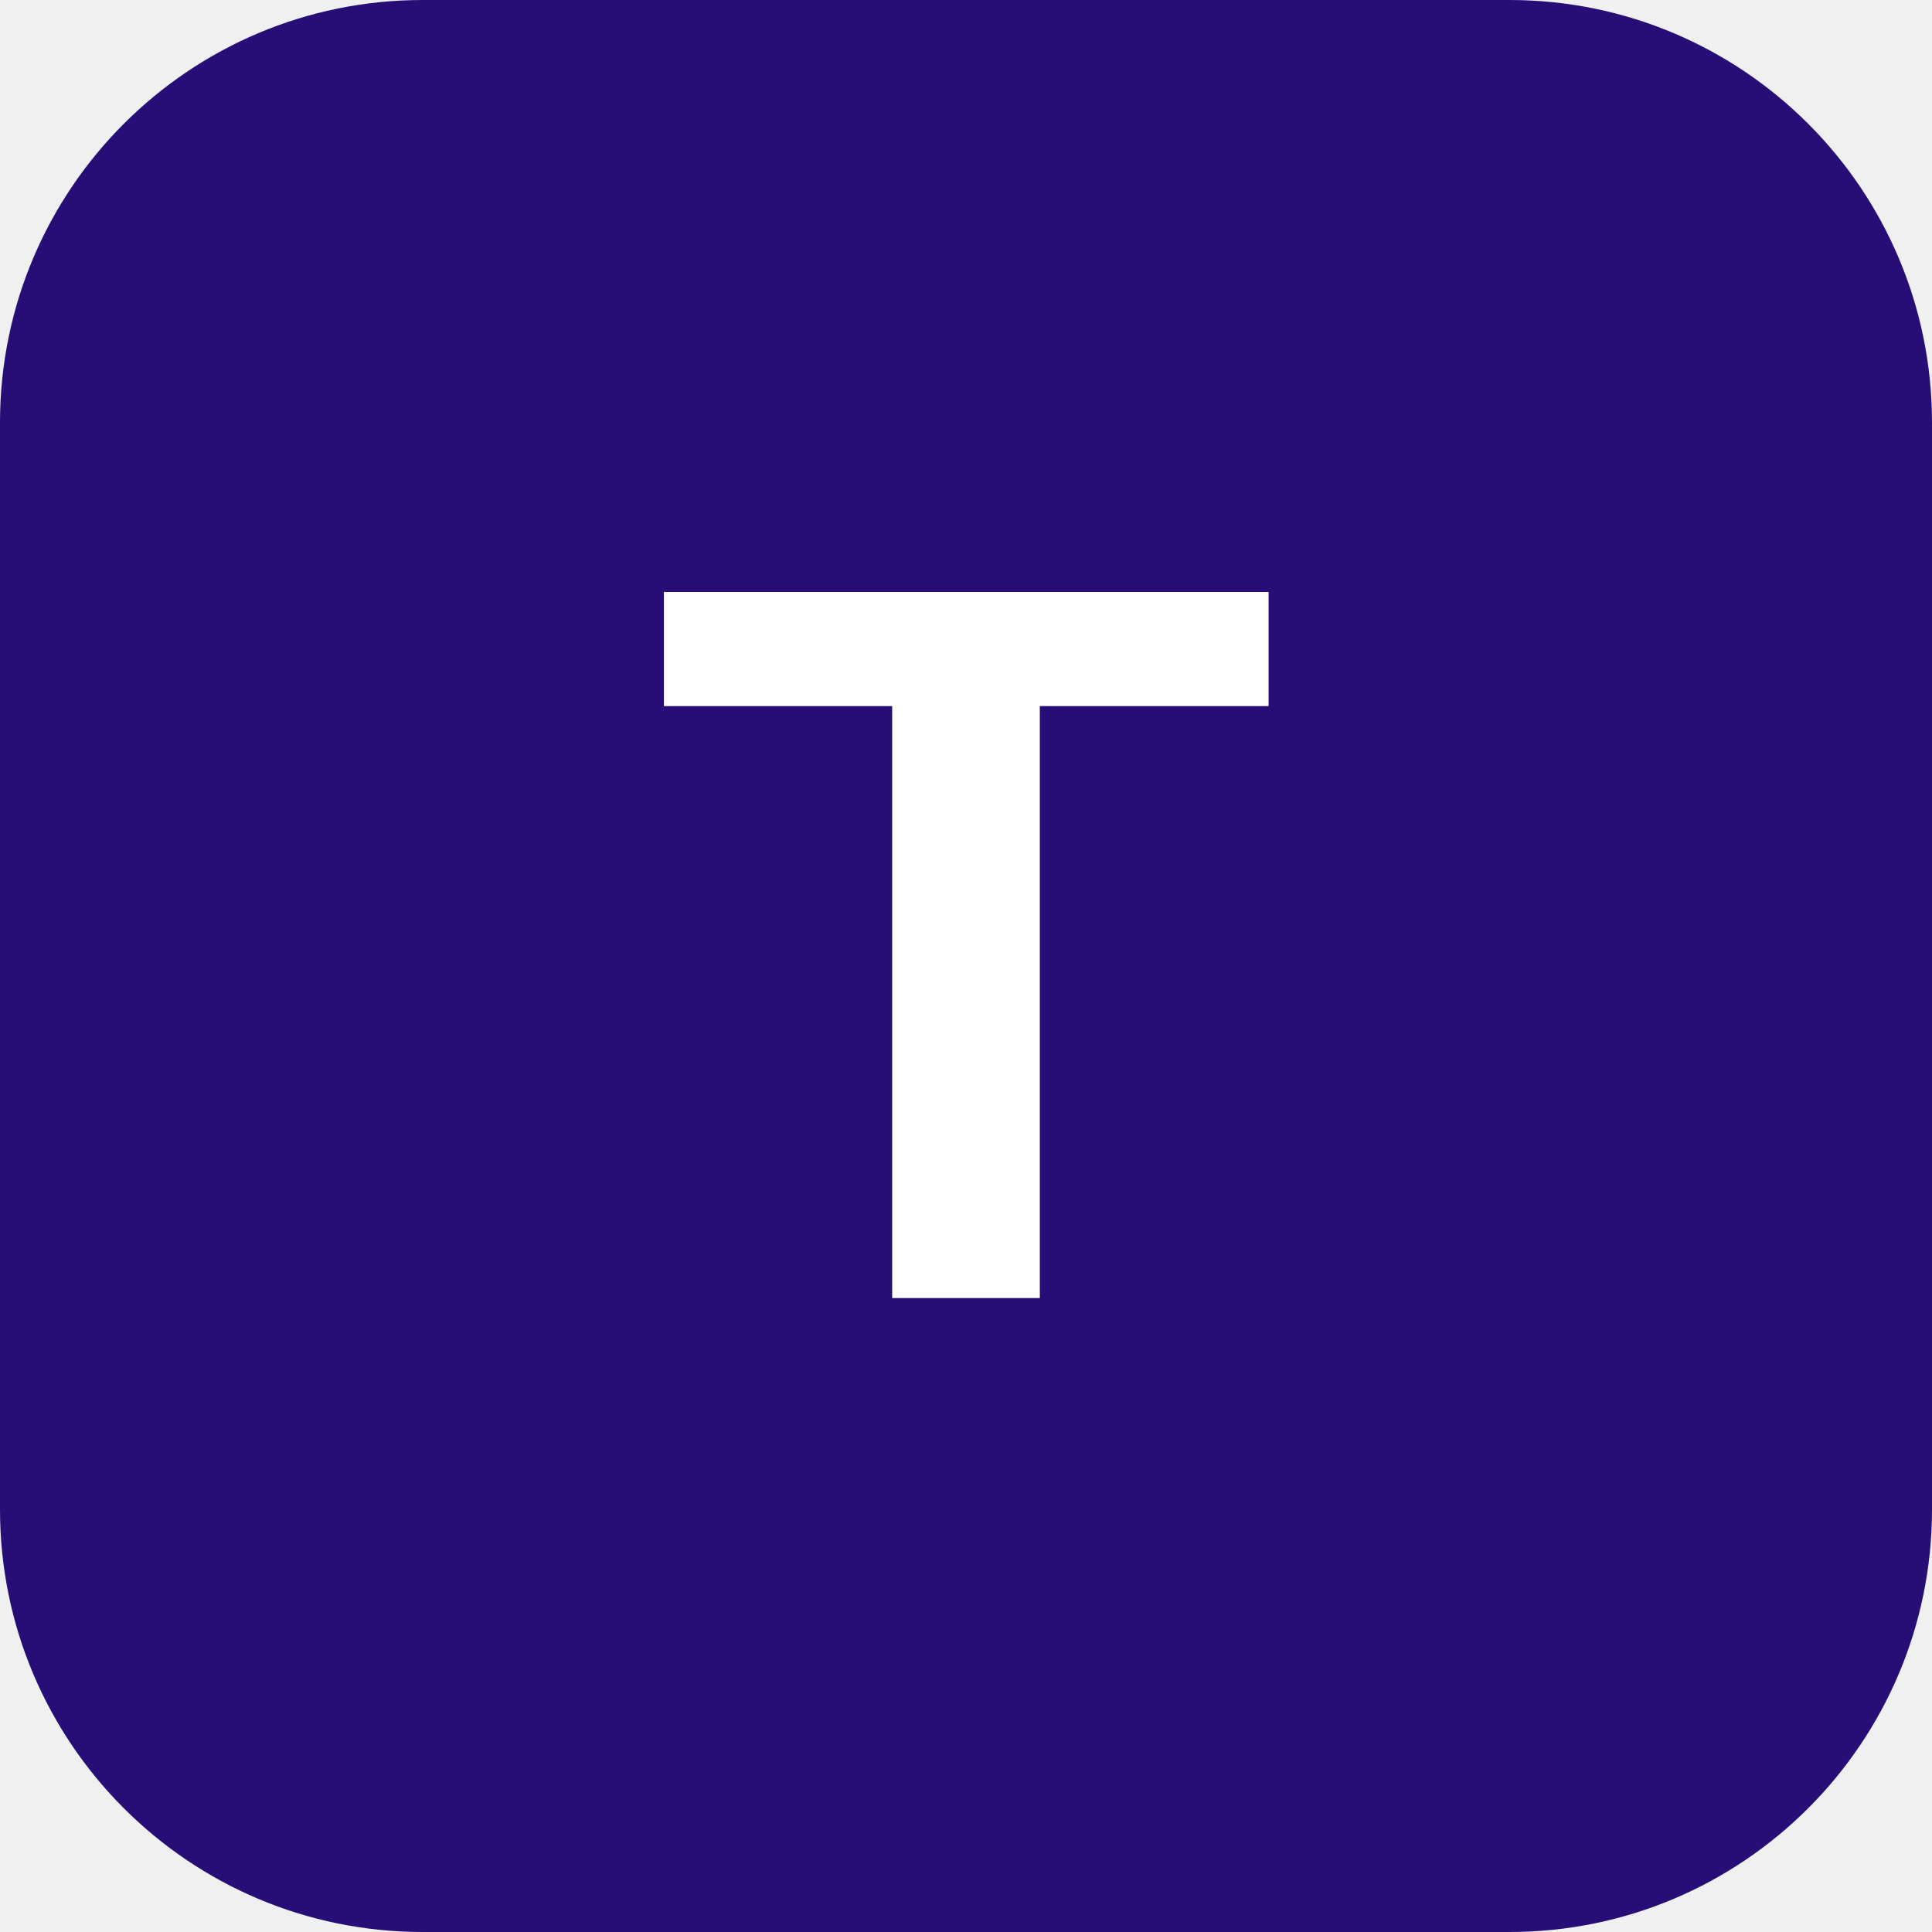
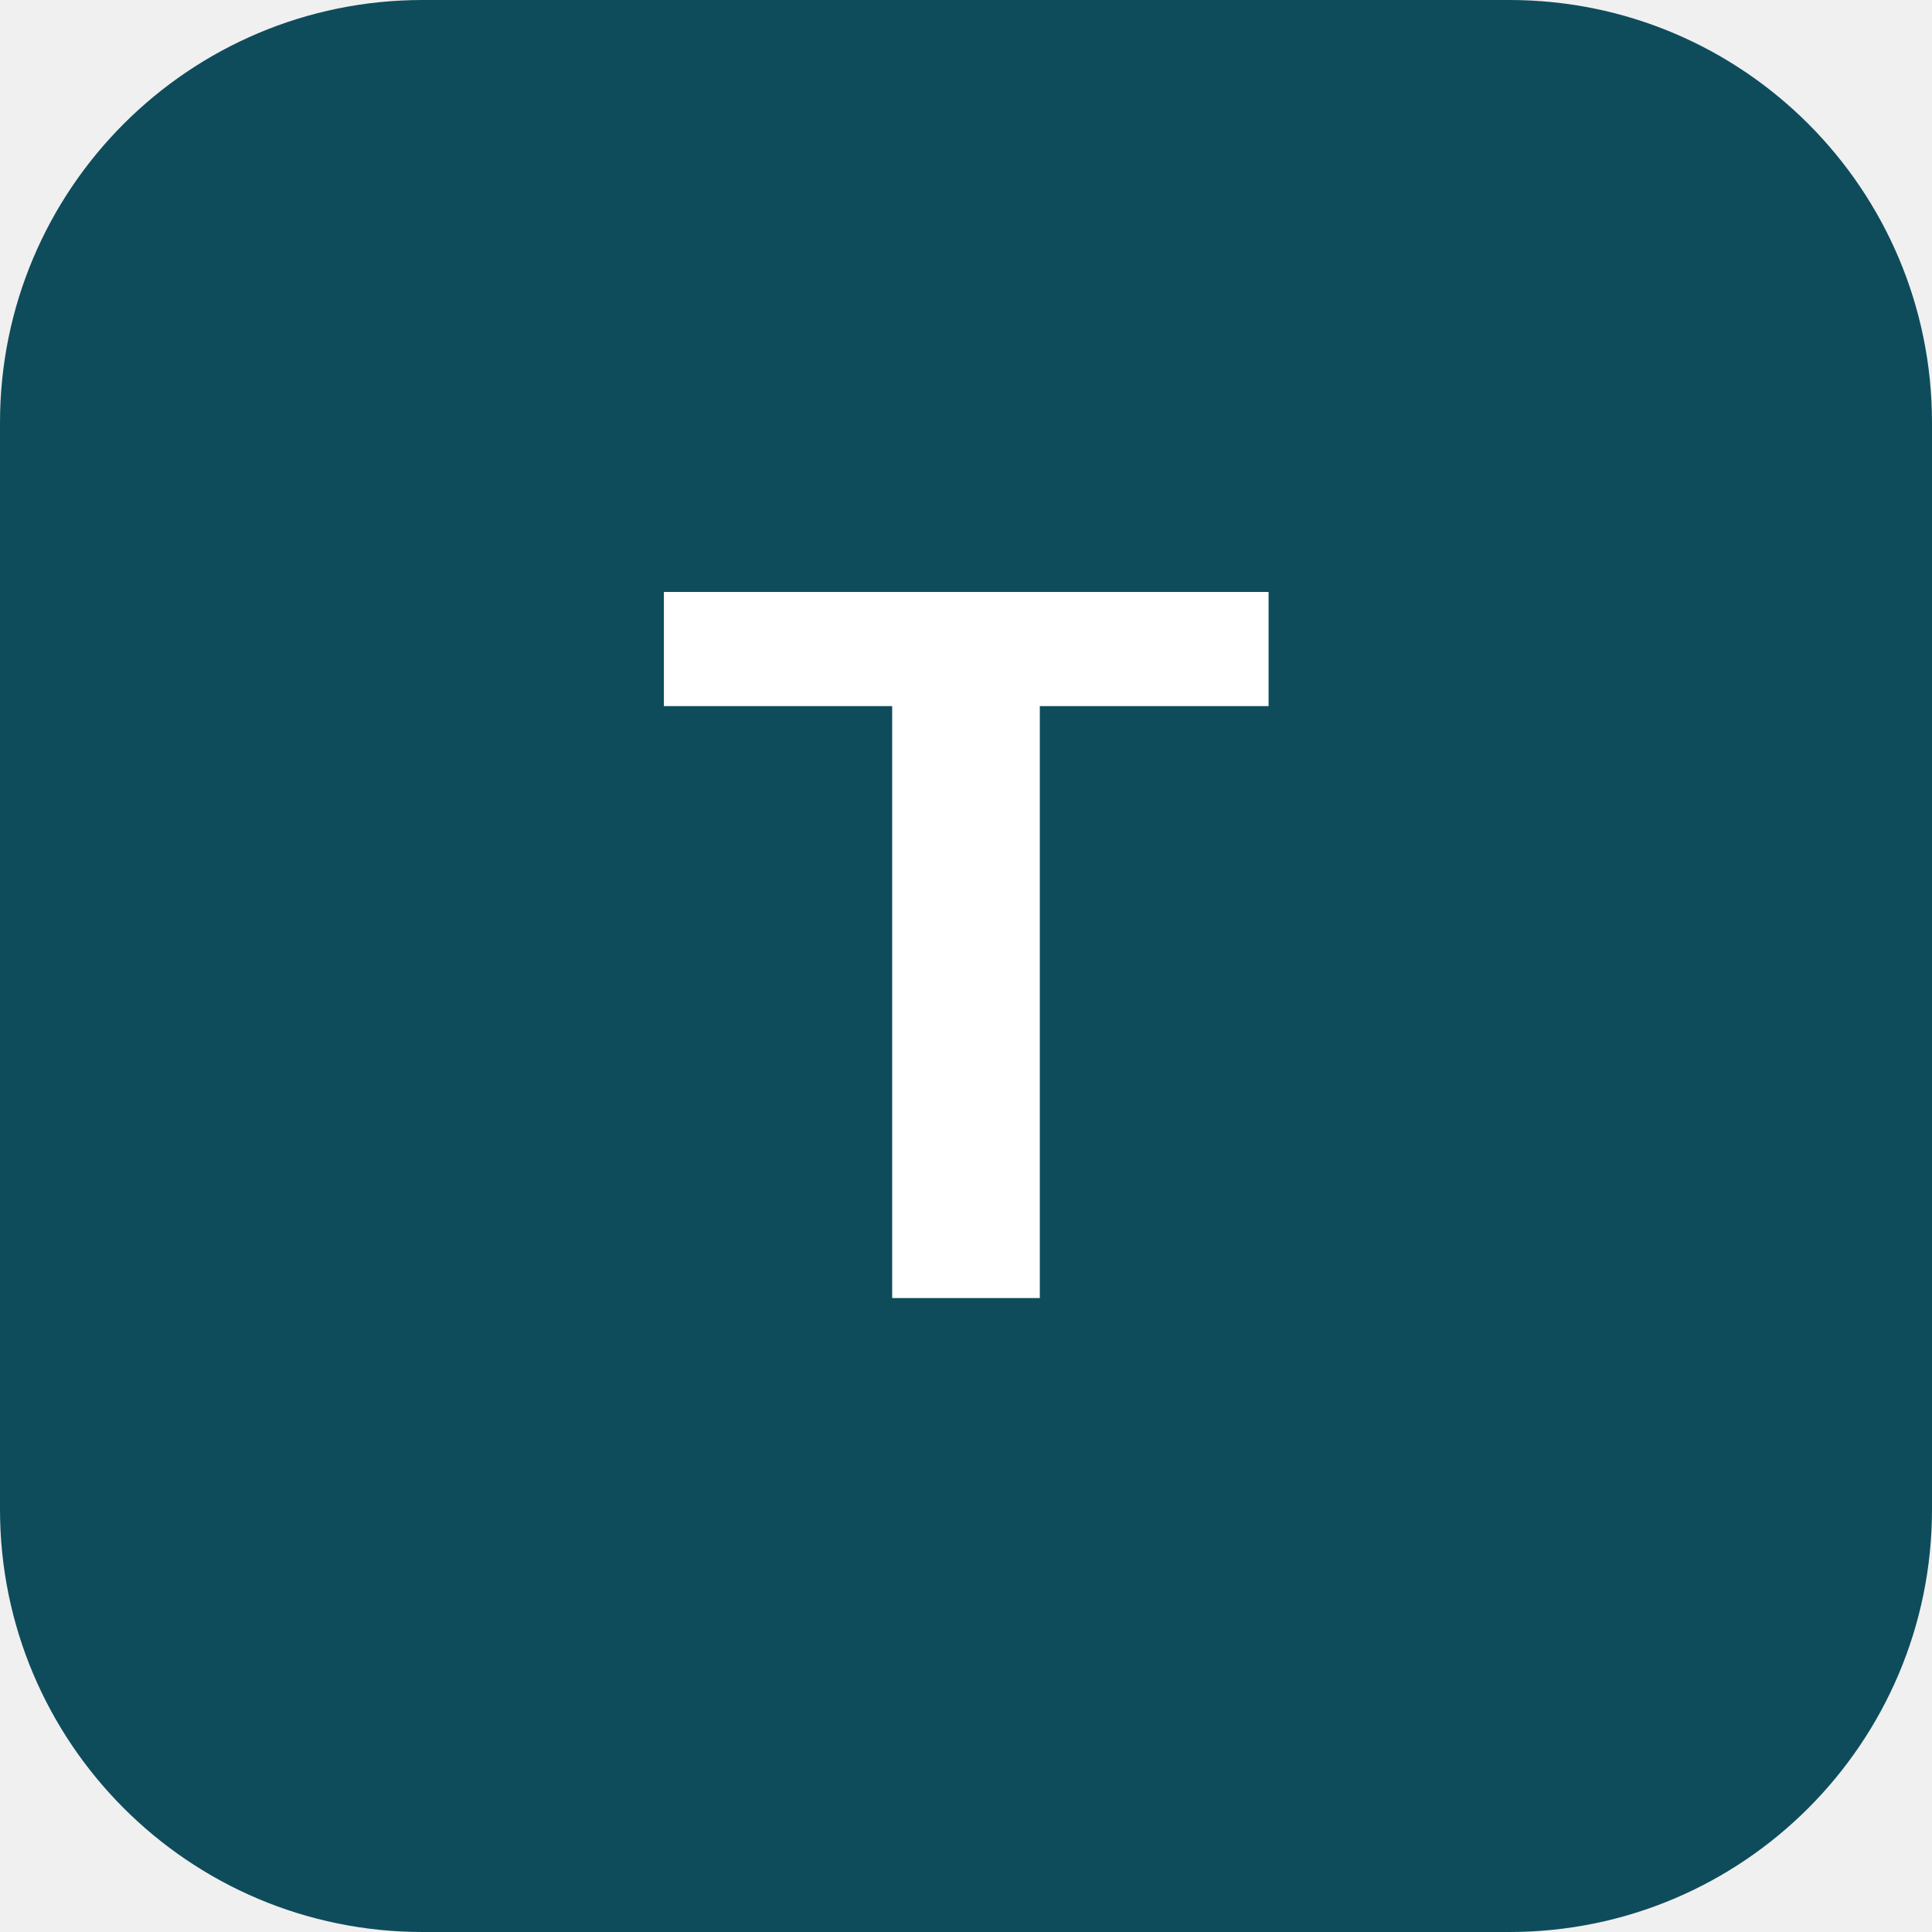
<svg xmlns="http://www.w3.org/2000/svg" viewBox="0 0 64 64">
-   <rect width="64" height="64" rx="14" fill="#270E76" />
+   <rect width="64" height="64" rx="14" fill="#0E4C5C" />
  <text x="32" y="43" font-family="Arial,Helvetica,sans-serif" font-size="34" font-weight="bold" text-anchor="middle" fill="#ffffff">T</text>
</svg>
